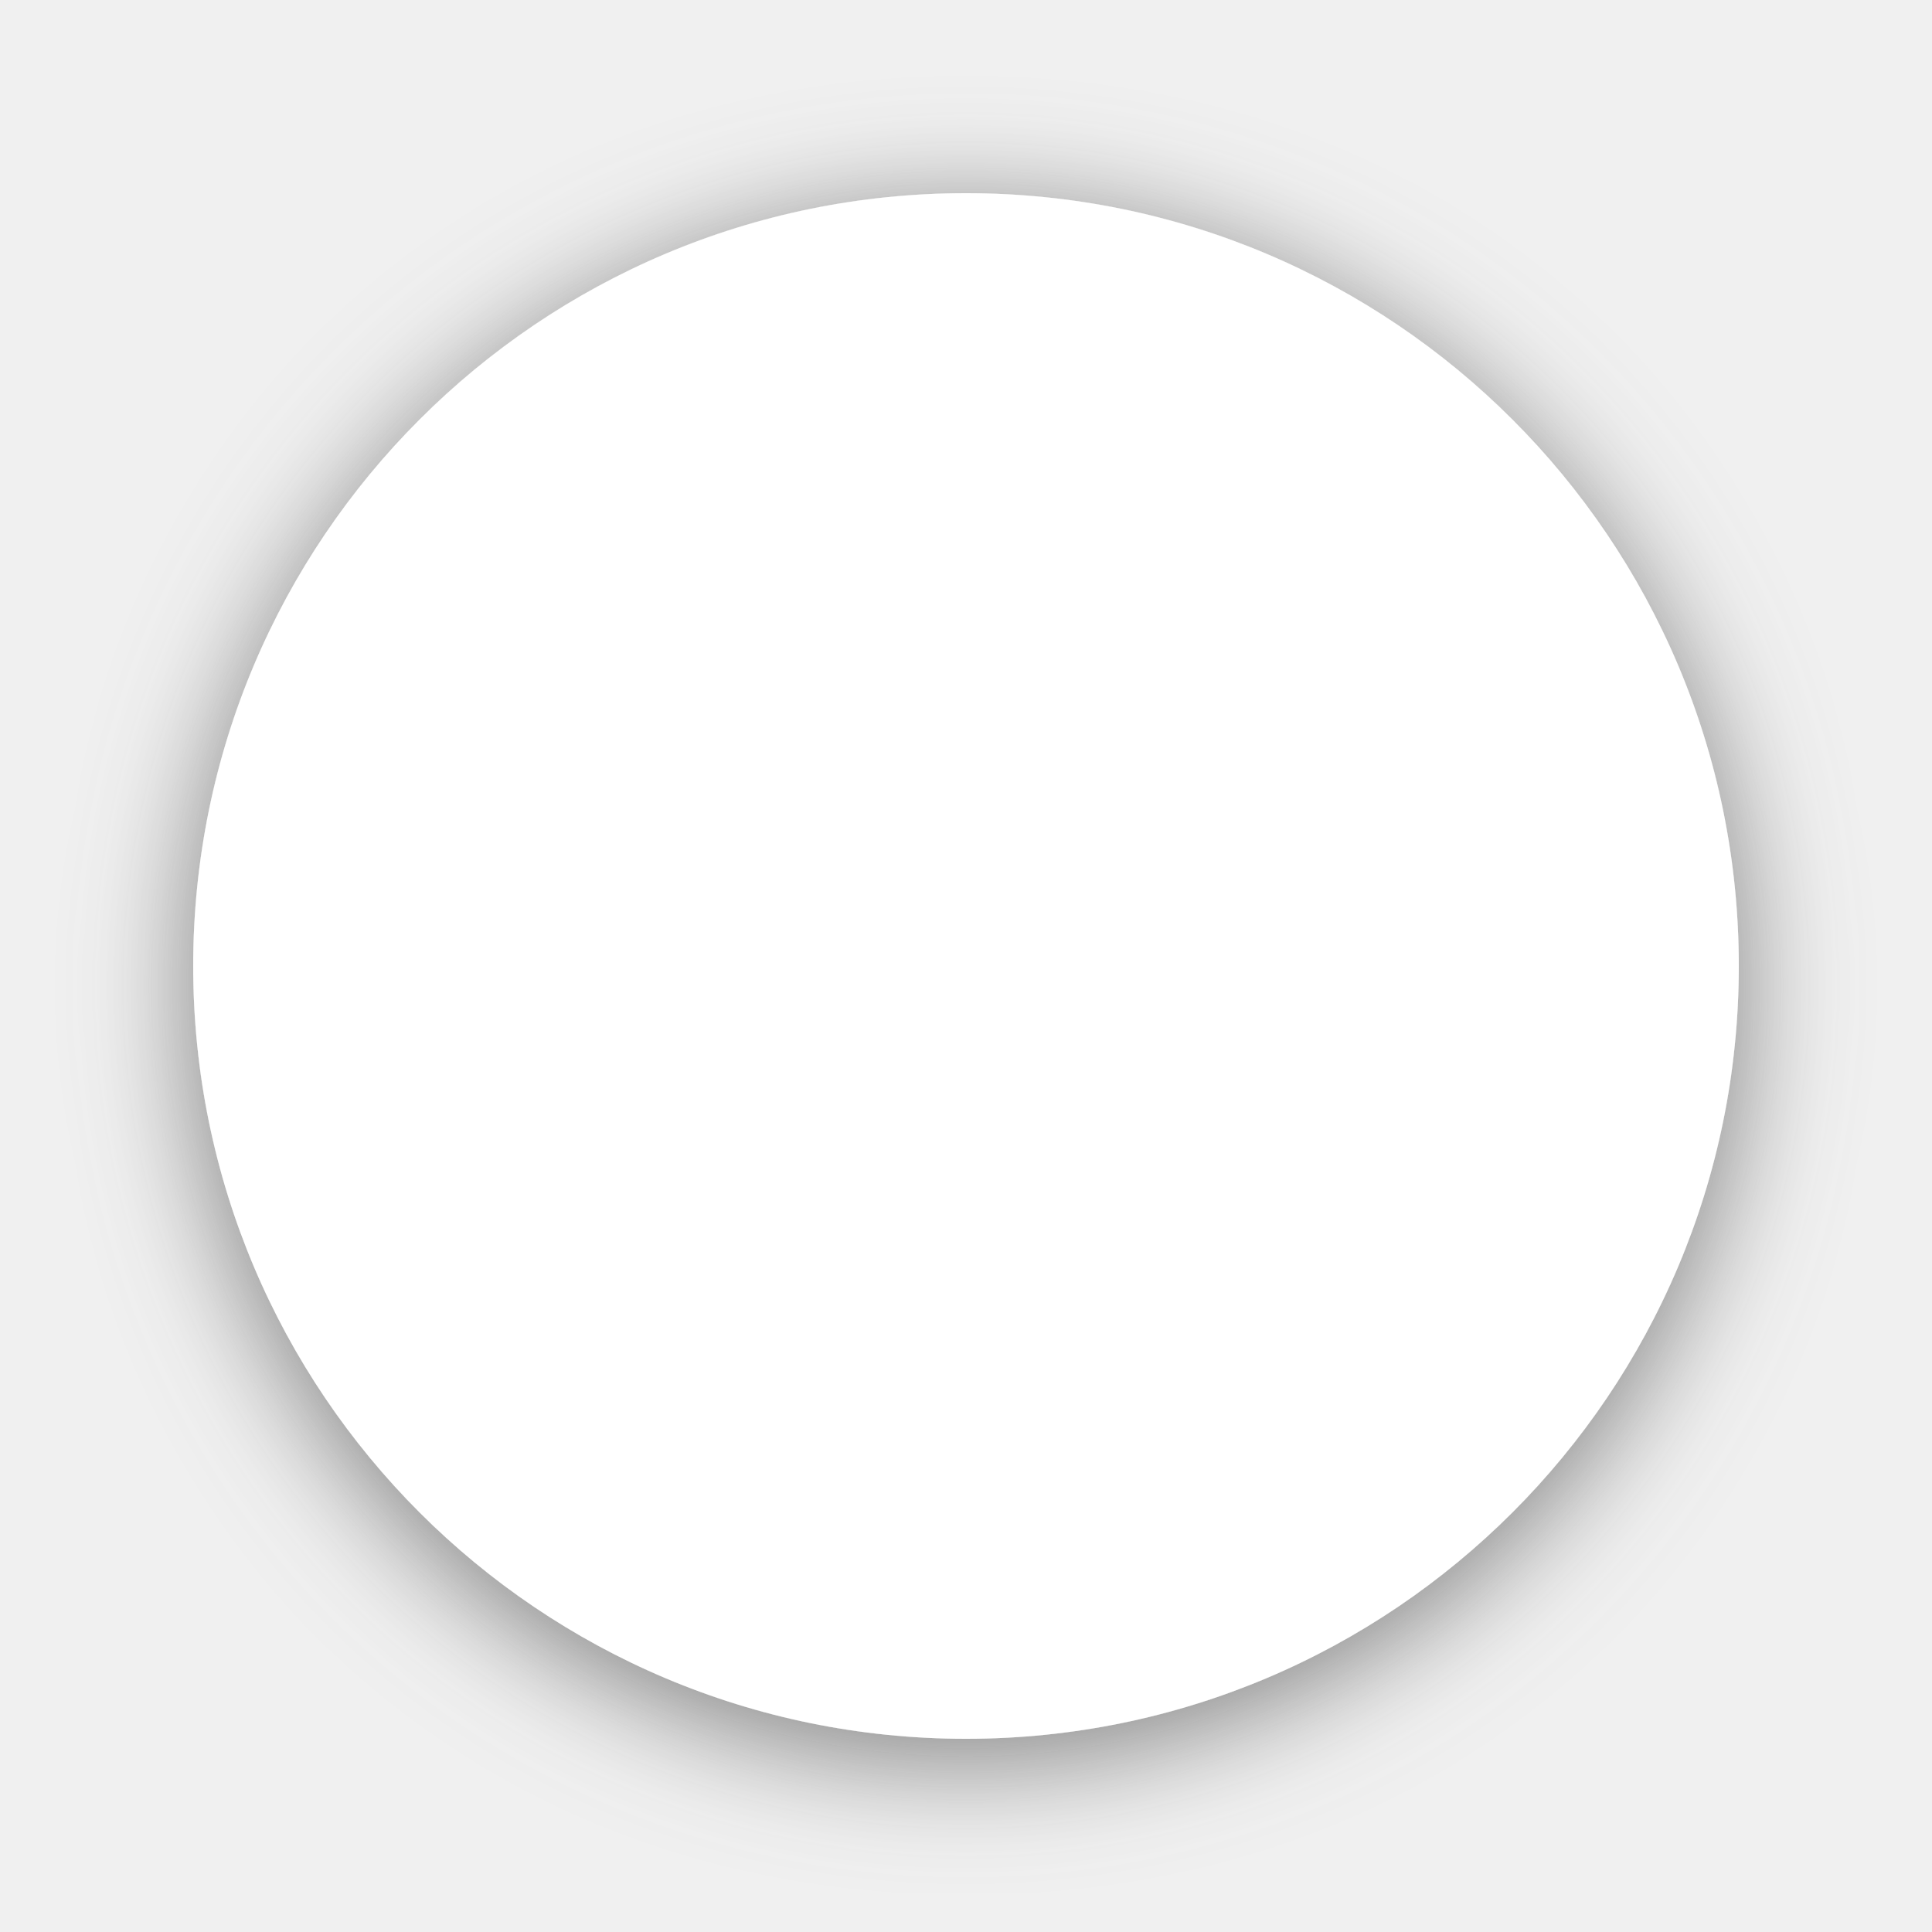
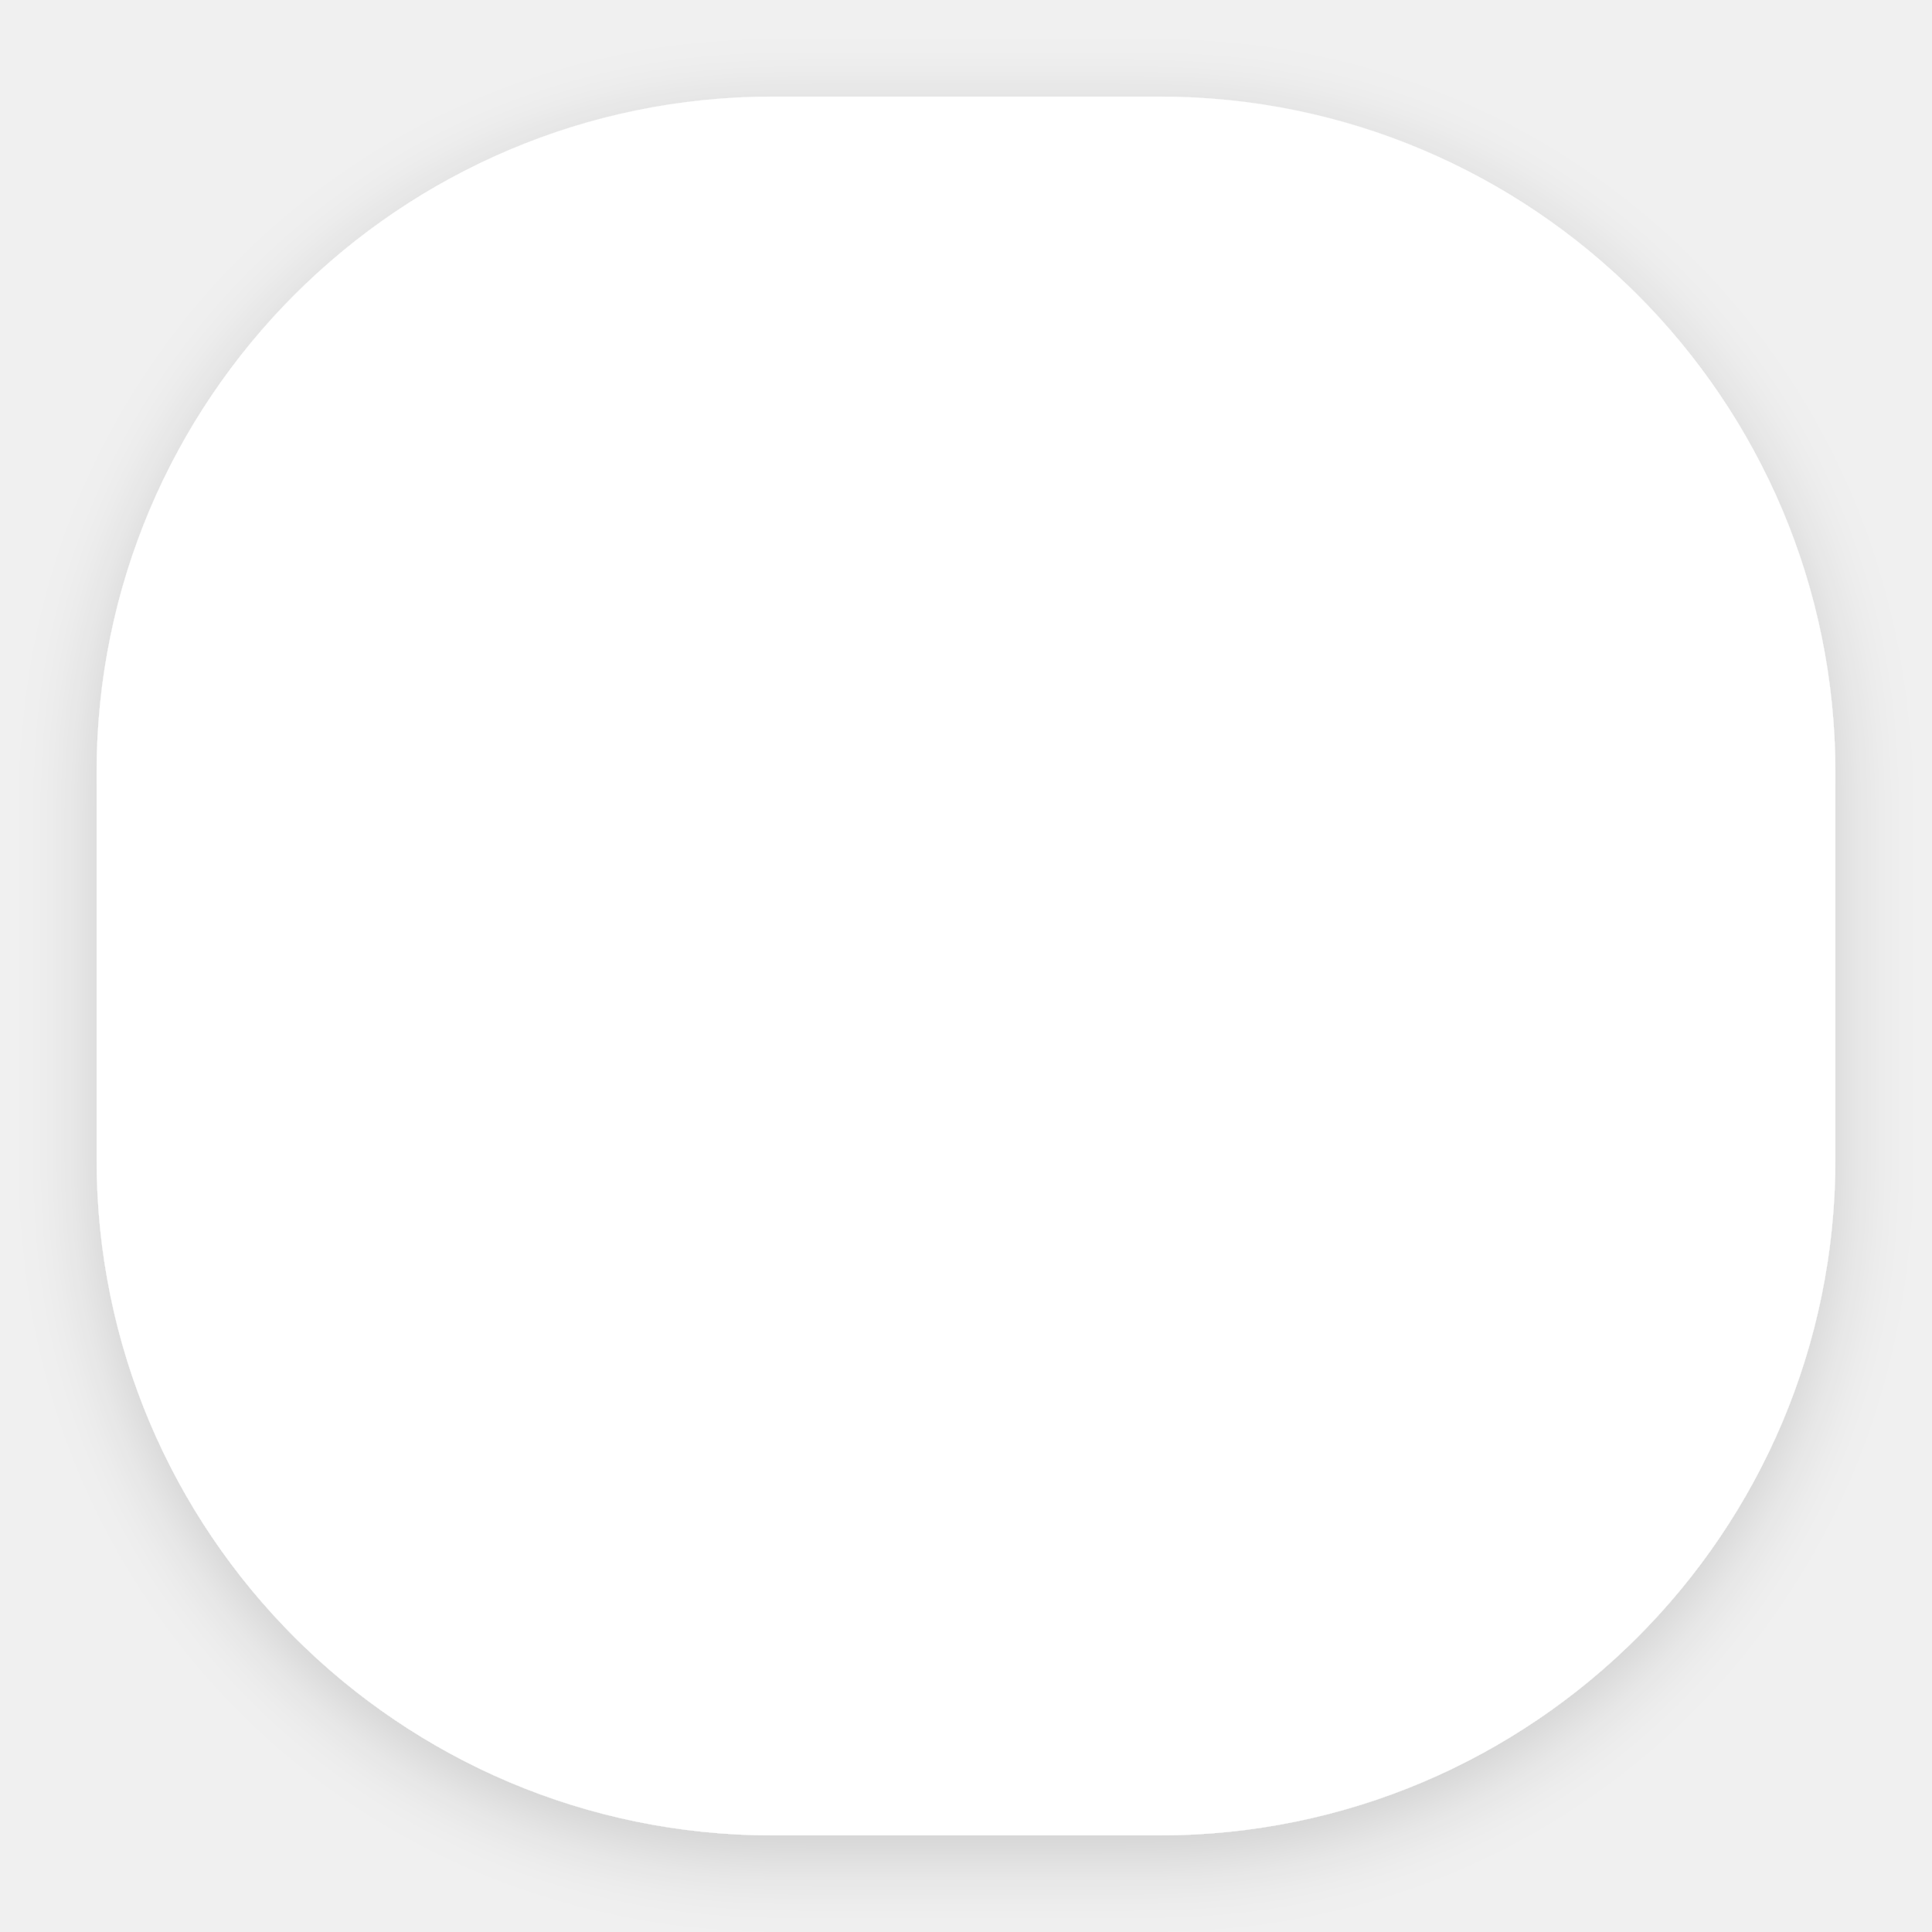
<svg xmlns="http://www.w3.org/2000/svg" width="48px" height="48px" viewBox="0 0 10 10">
  <defs>
    <filter id="shadow">
-       <feDropShadow dx="0" dy="0.1" stdDeviation="0.3" flood-color="grey" />
+       <feDropShadow dx="0" dy="0.1" stdDeviation="0.2" flood-color="rgba(0,0,0,0.15)" />
    </filter>
  </defs>
-   <circle cx="5" cy="50%" r="4" style="fill:white; filter:url(#shadow);" />
+   <rect x="0.5" y="0.5" width="9" height="9" rx="3.5" ry="3.5" style="fill:white; filter:url(#shadow);" />
</svg>
